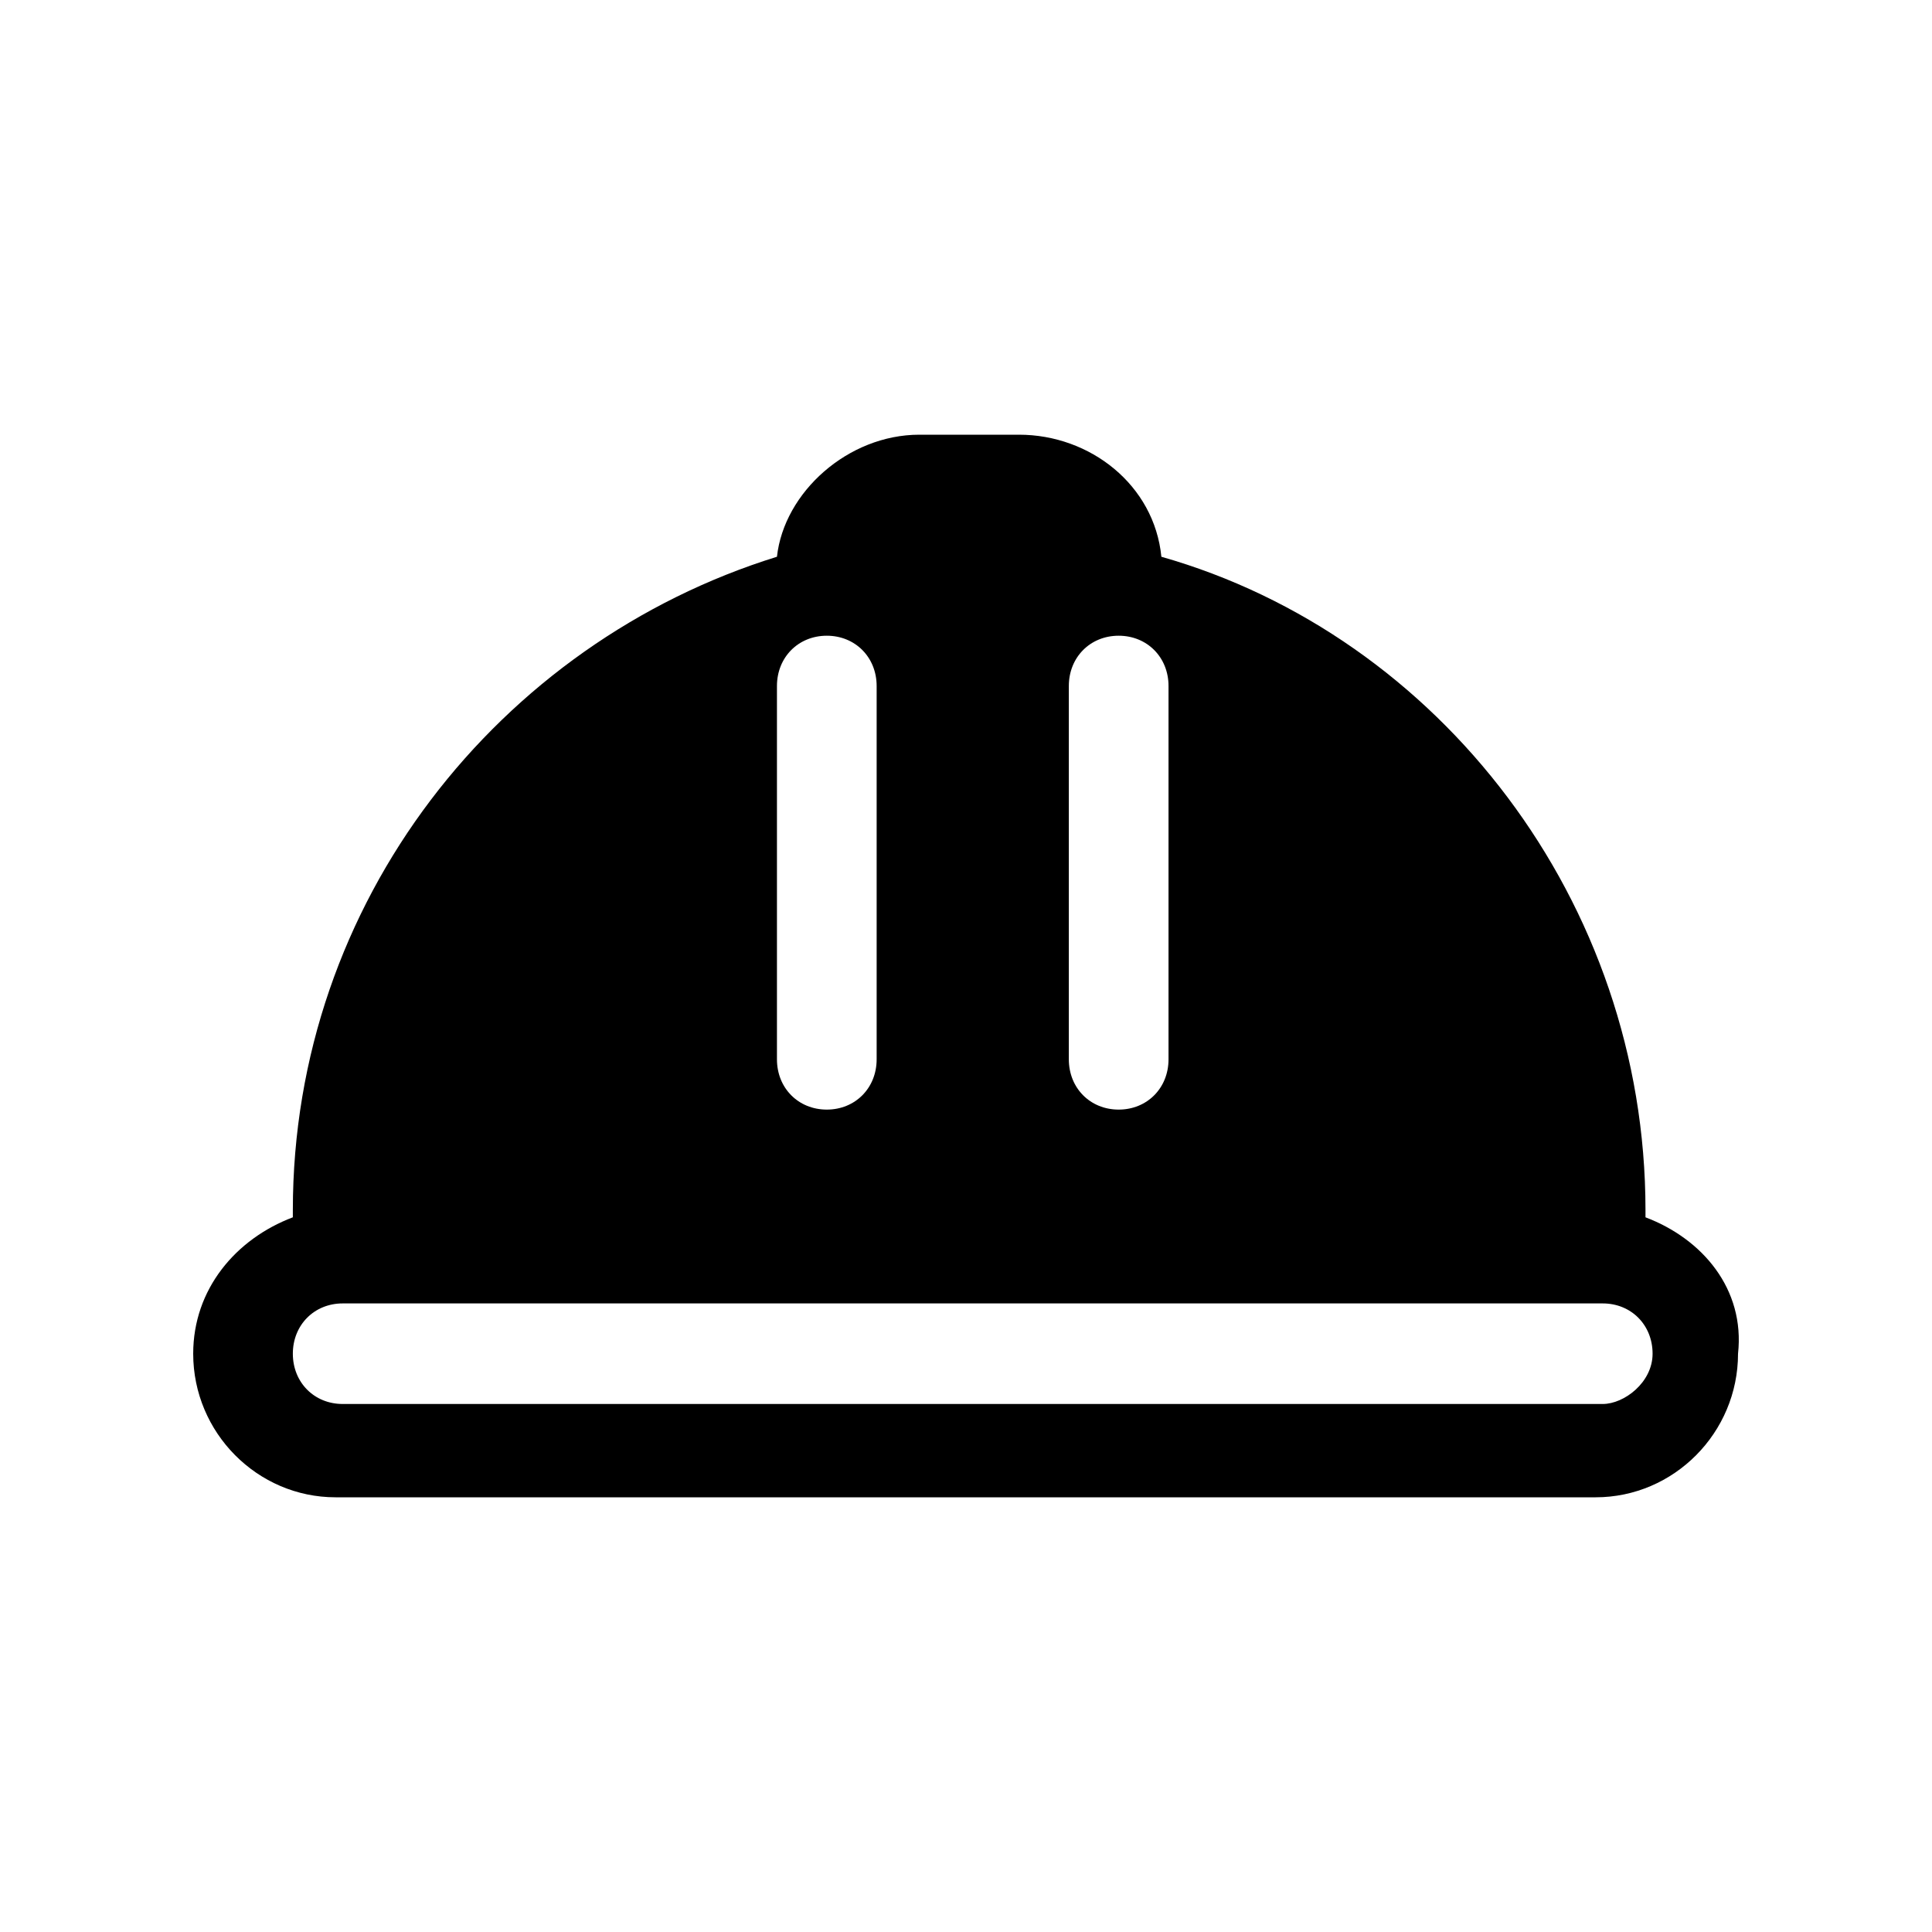
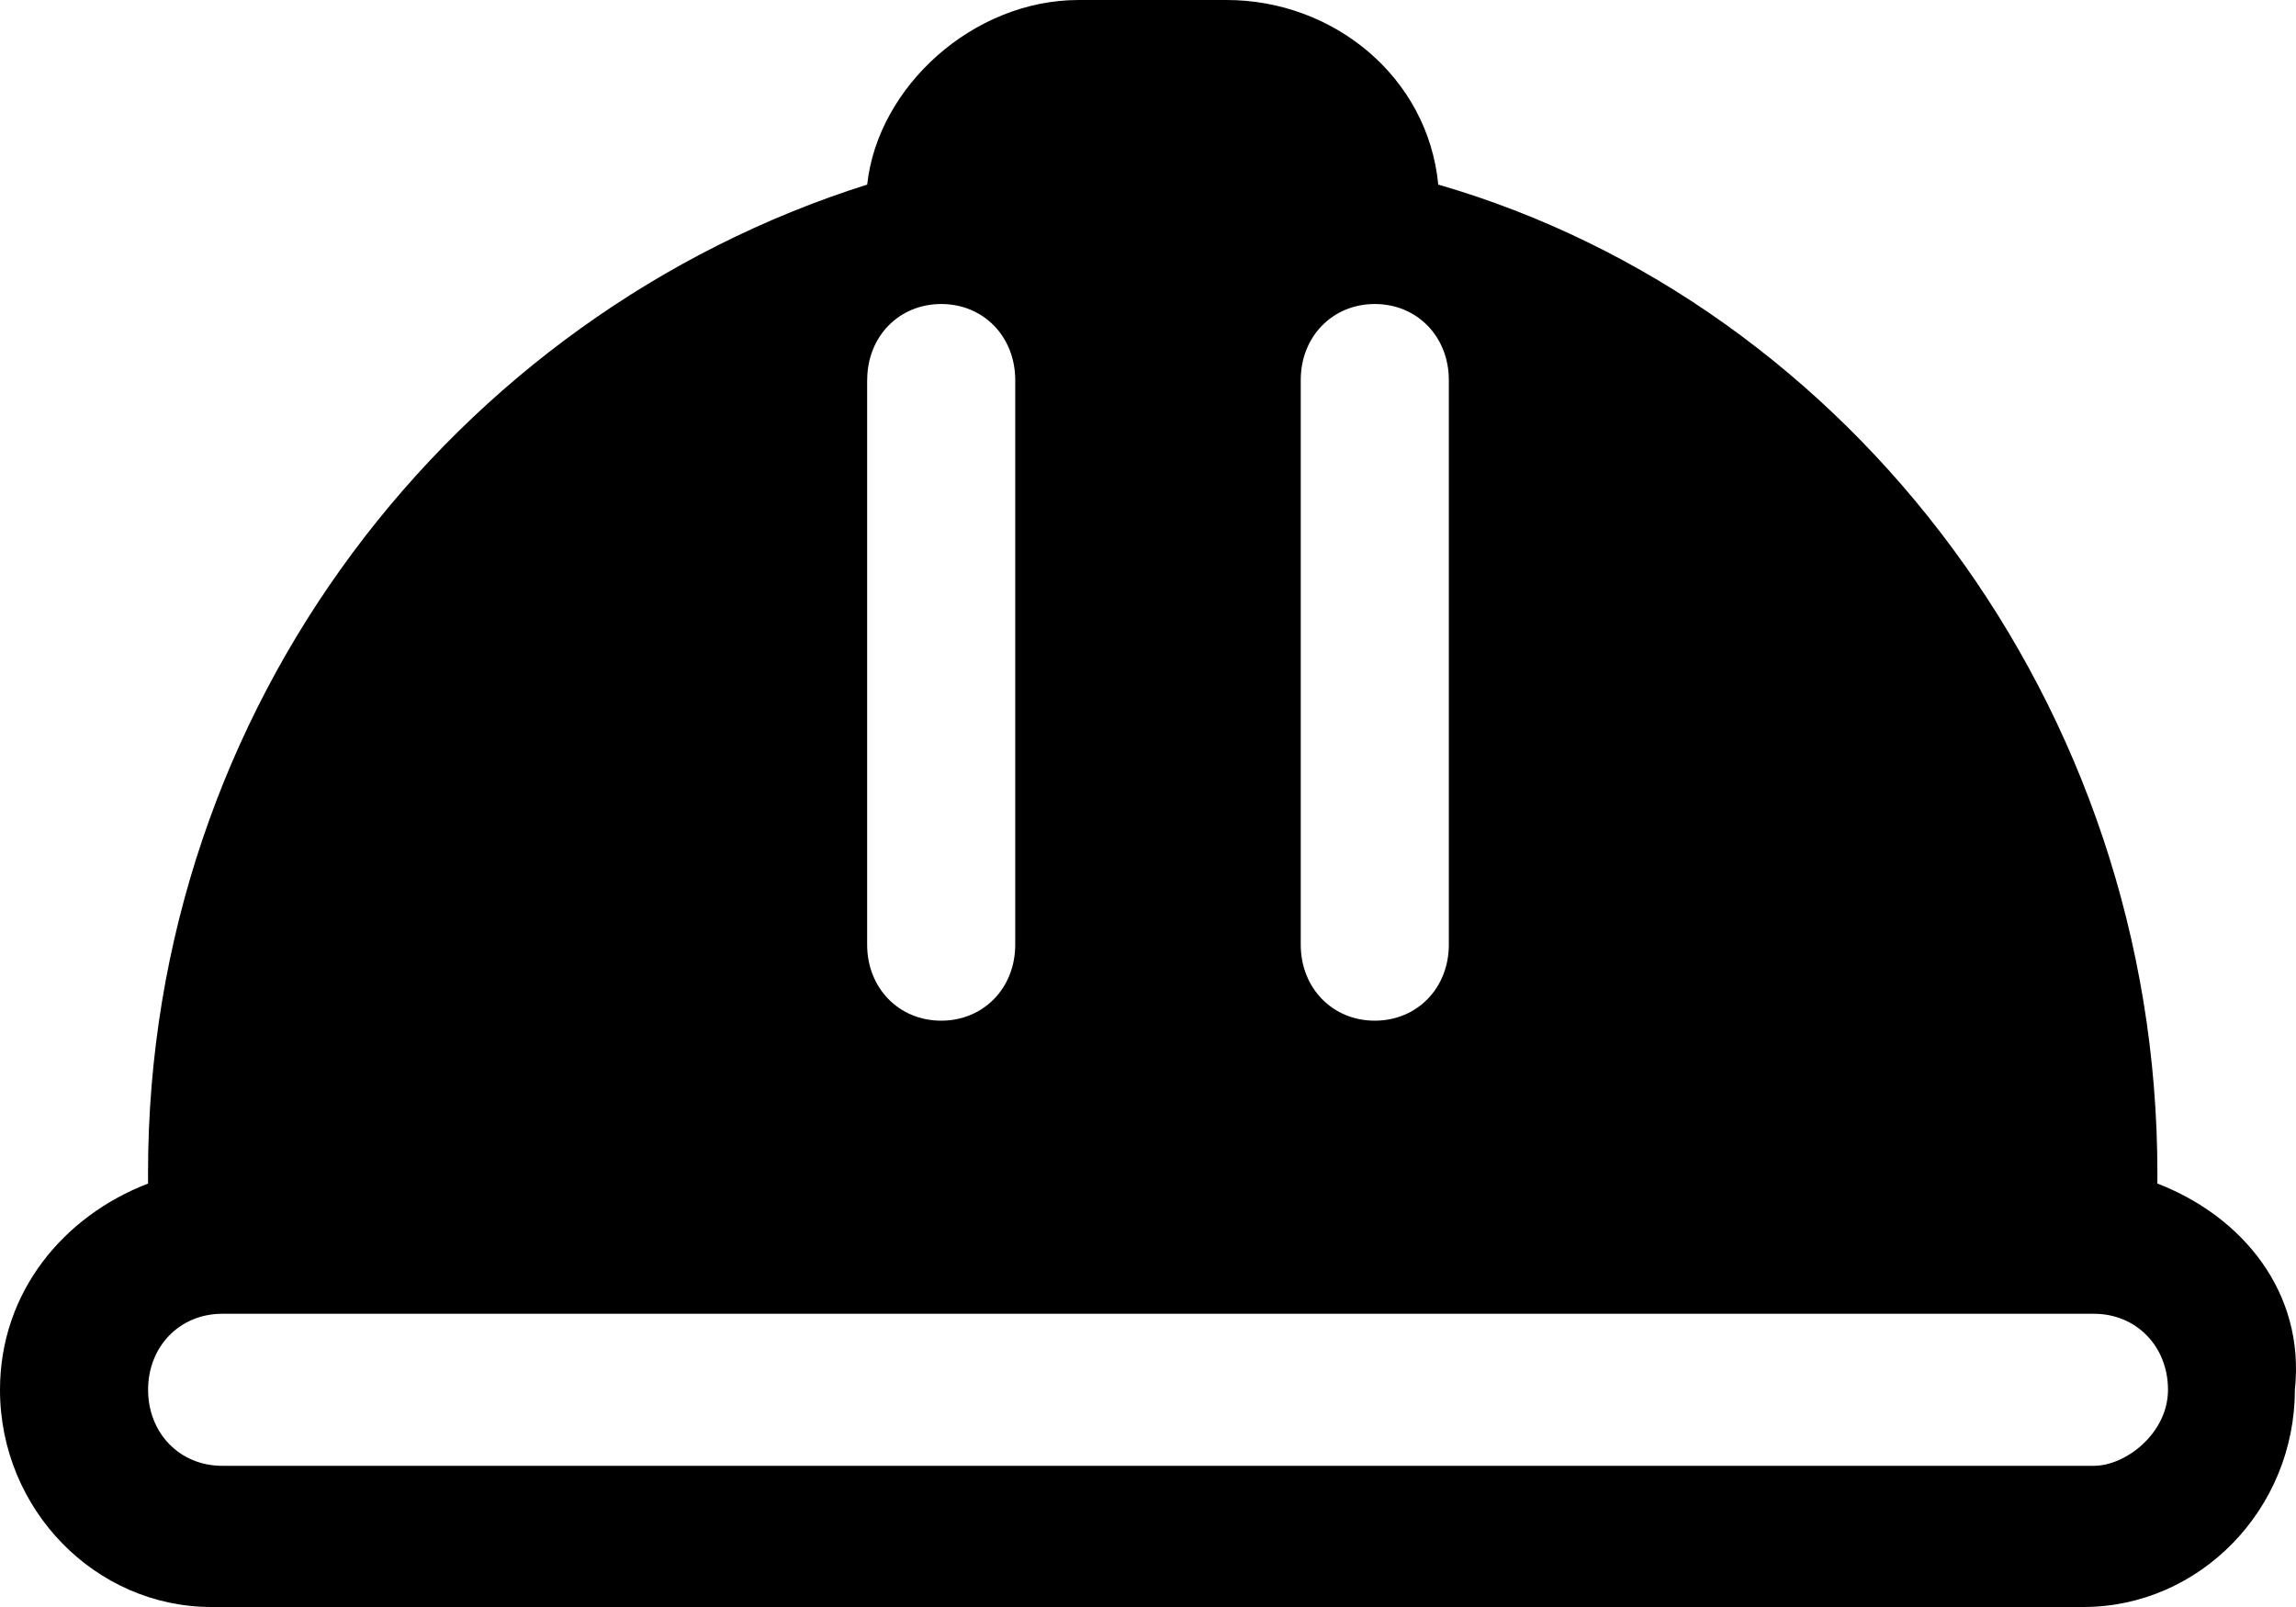
- <svg xmlns="http://www.w3.org/2000/svg" width="40" height="40" viewBox="0 0 40 40">
-   <g fill="none" fill-rule="evenodd">
-     <rect width="40" height="40" />
-     <path fill="#000" fill-rule="nonzero" d="M34.068,25.203 L34.068,25.054 C34.068,18.662 29.793,13.162 24.045,11.527 C23.898,10.041 22.571,9 21.097,9 L19.034,9 C17.56,9 16.233,10.189 16.086,11.527 C10.338,13.311 6.063,18.662 6.063,25.054 L6.063,25.203 C4.884,25.649 4,26.689 4,28.027 C4,29.662 5.327,31 6.948,31 L33.036,31 C34.657,31 35.984,29.662 35.984,28.027 C36.131,26.689 35.247,25.649 34.068,25.203 Z M22.129,14.203 C22.129,13.608 22.571,13.162 23.161,13.162 C23.75,13.162 24.193,13.608 24.193,14.203 L24.193,21.932 C24.193,22.527 23.75,22.973 23.161,22.973 C22.571,22.973 22.129,22.527 22.129,21.932 L22.129,14.203 Z M16.086,14.203 C16.086,13.608 16.528,13.162 17.118,13.162 C17.707,13.162 18.15,13.608 18.15,14.203 L18.15,21.932 C18.15,22.527 17.707,22.973 17.118,22.973 C16.528,22.973 16.086,22.527 16.086,21.932 L16.086,14.203 Z M33.183,29.068 L7.095,29.068 C6.506,29.068 6.063,28.622 6.063,28.027 C6.063,27.432 6.506,26.986 7.095,26.986 L33.183,26.986 C33.773,26.986 34.215,27.432 34.215,28.027 C34.215,28.622 33.626,29.068 33.183,29.068 Z" />
-   </g>
+ <svg xmlns="http://www.w3.org/2000/svg" width="40" height="28" viewBox="0 0 40 28">
+   <path d="M37.585 20.622v-.19c0-8.135-5.343-15.135-12.528-17.216C24.872 1.324 23.214 0 21.372 0h-2.58c-1.842 0-3.5 1.514-3.684 3.216-7.186 2.27-12.529 9.081-12.529 17.216v.19C1.105 21.189 0 22.514 0 24.216 0 26.297 1.658 28 3.685 28h32.61c2.027 0 3.685-1.703 3.685-3.784.184-1.702-.921-3.027-2.395-3.594zm-14.924-14c0-.757.553-1.325 1.29-1.325s1.29.568 1.29 1.325v9.837c0 .757-.553 1.325-1.29 1.325s-1.29-.568-1.29-1.325V6.622zm-7.553 0c0-.757.552-1.325 1.29-1.325.736 0 1.289.568 1.289 1.325v9.837c0 .757-.553 1.325-1.29 1.325s-1.29-.568-1.29-1.325V6.622zM36.479 25.54H3.87c-.737 0-1.29-.568-1.29-1.325s.553-1.324 1.29-1.324h32.61c.737 0 1.29.567 1.29 1.324 0 .757-.737 1.325-1.29 1.325z" />
</svg>
